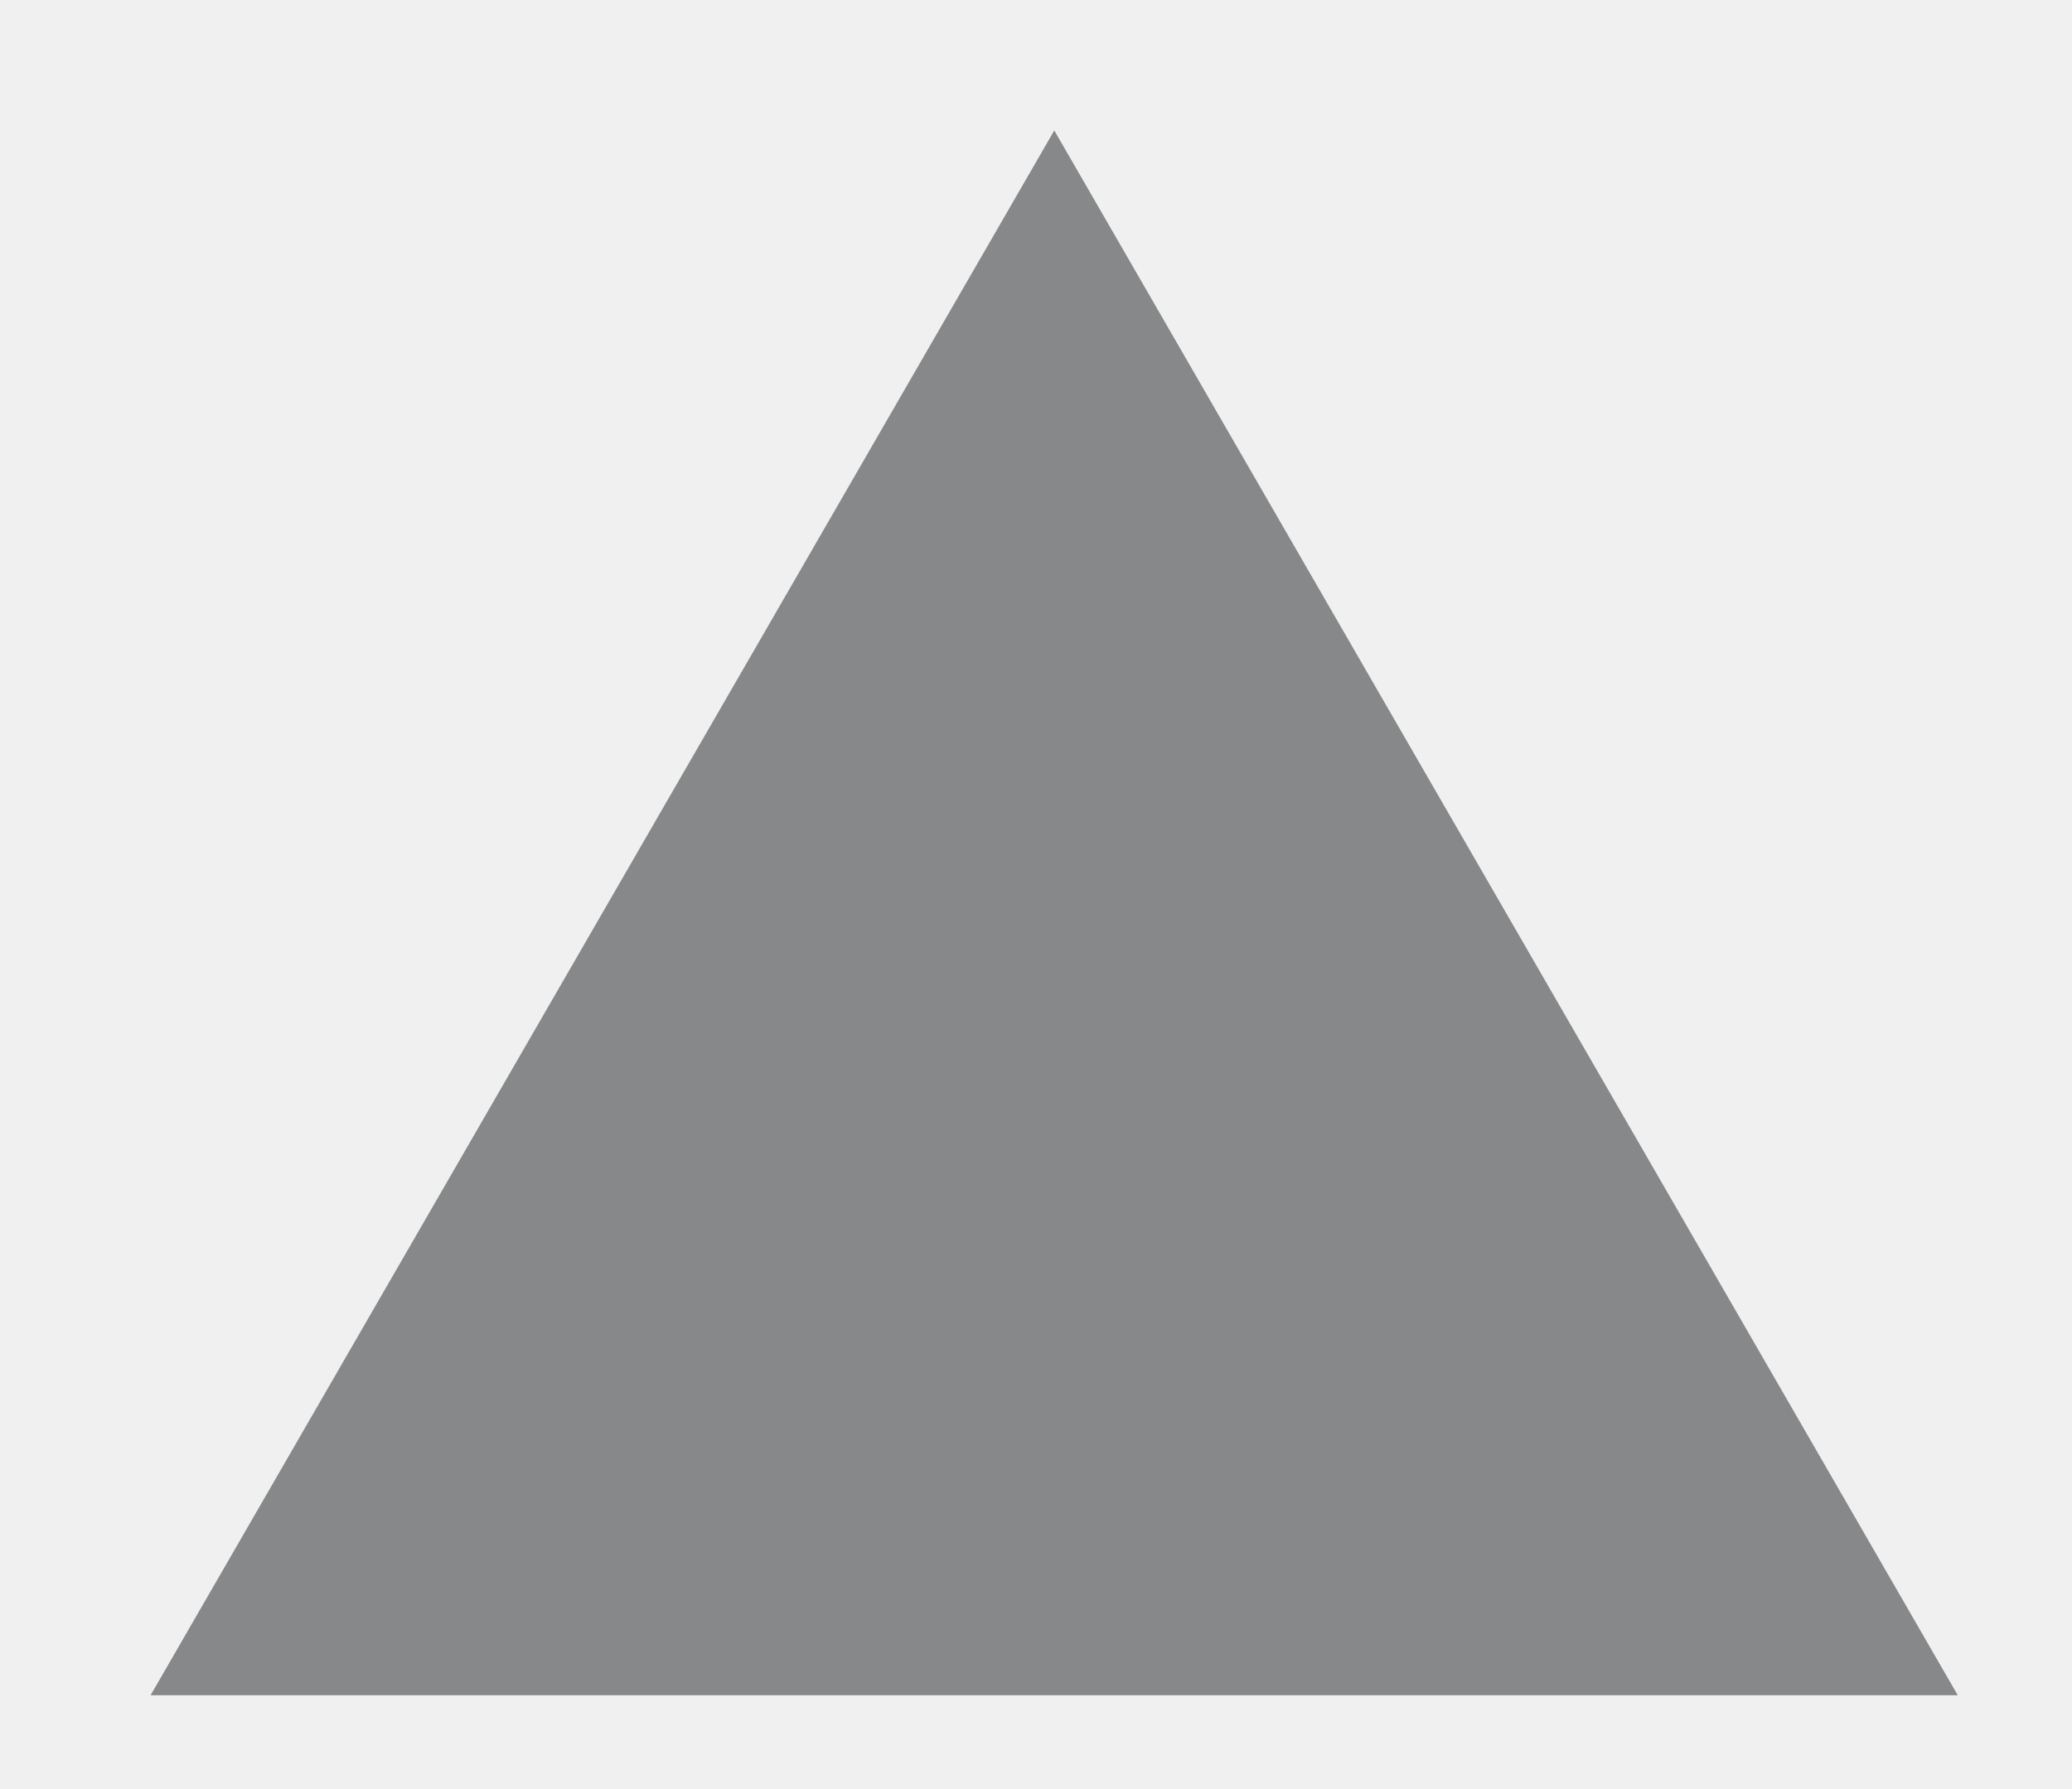
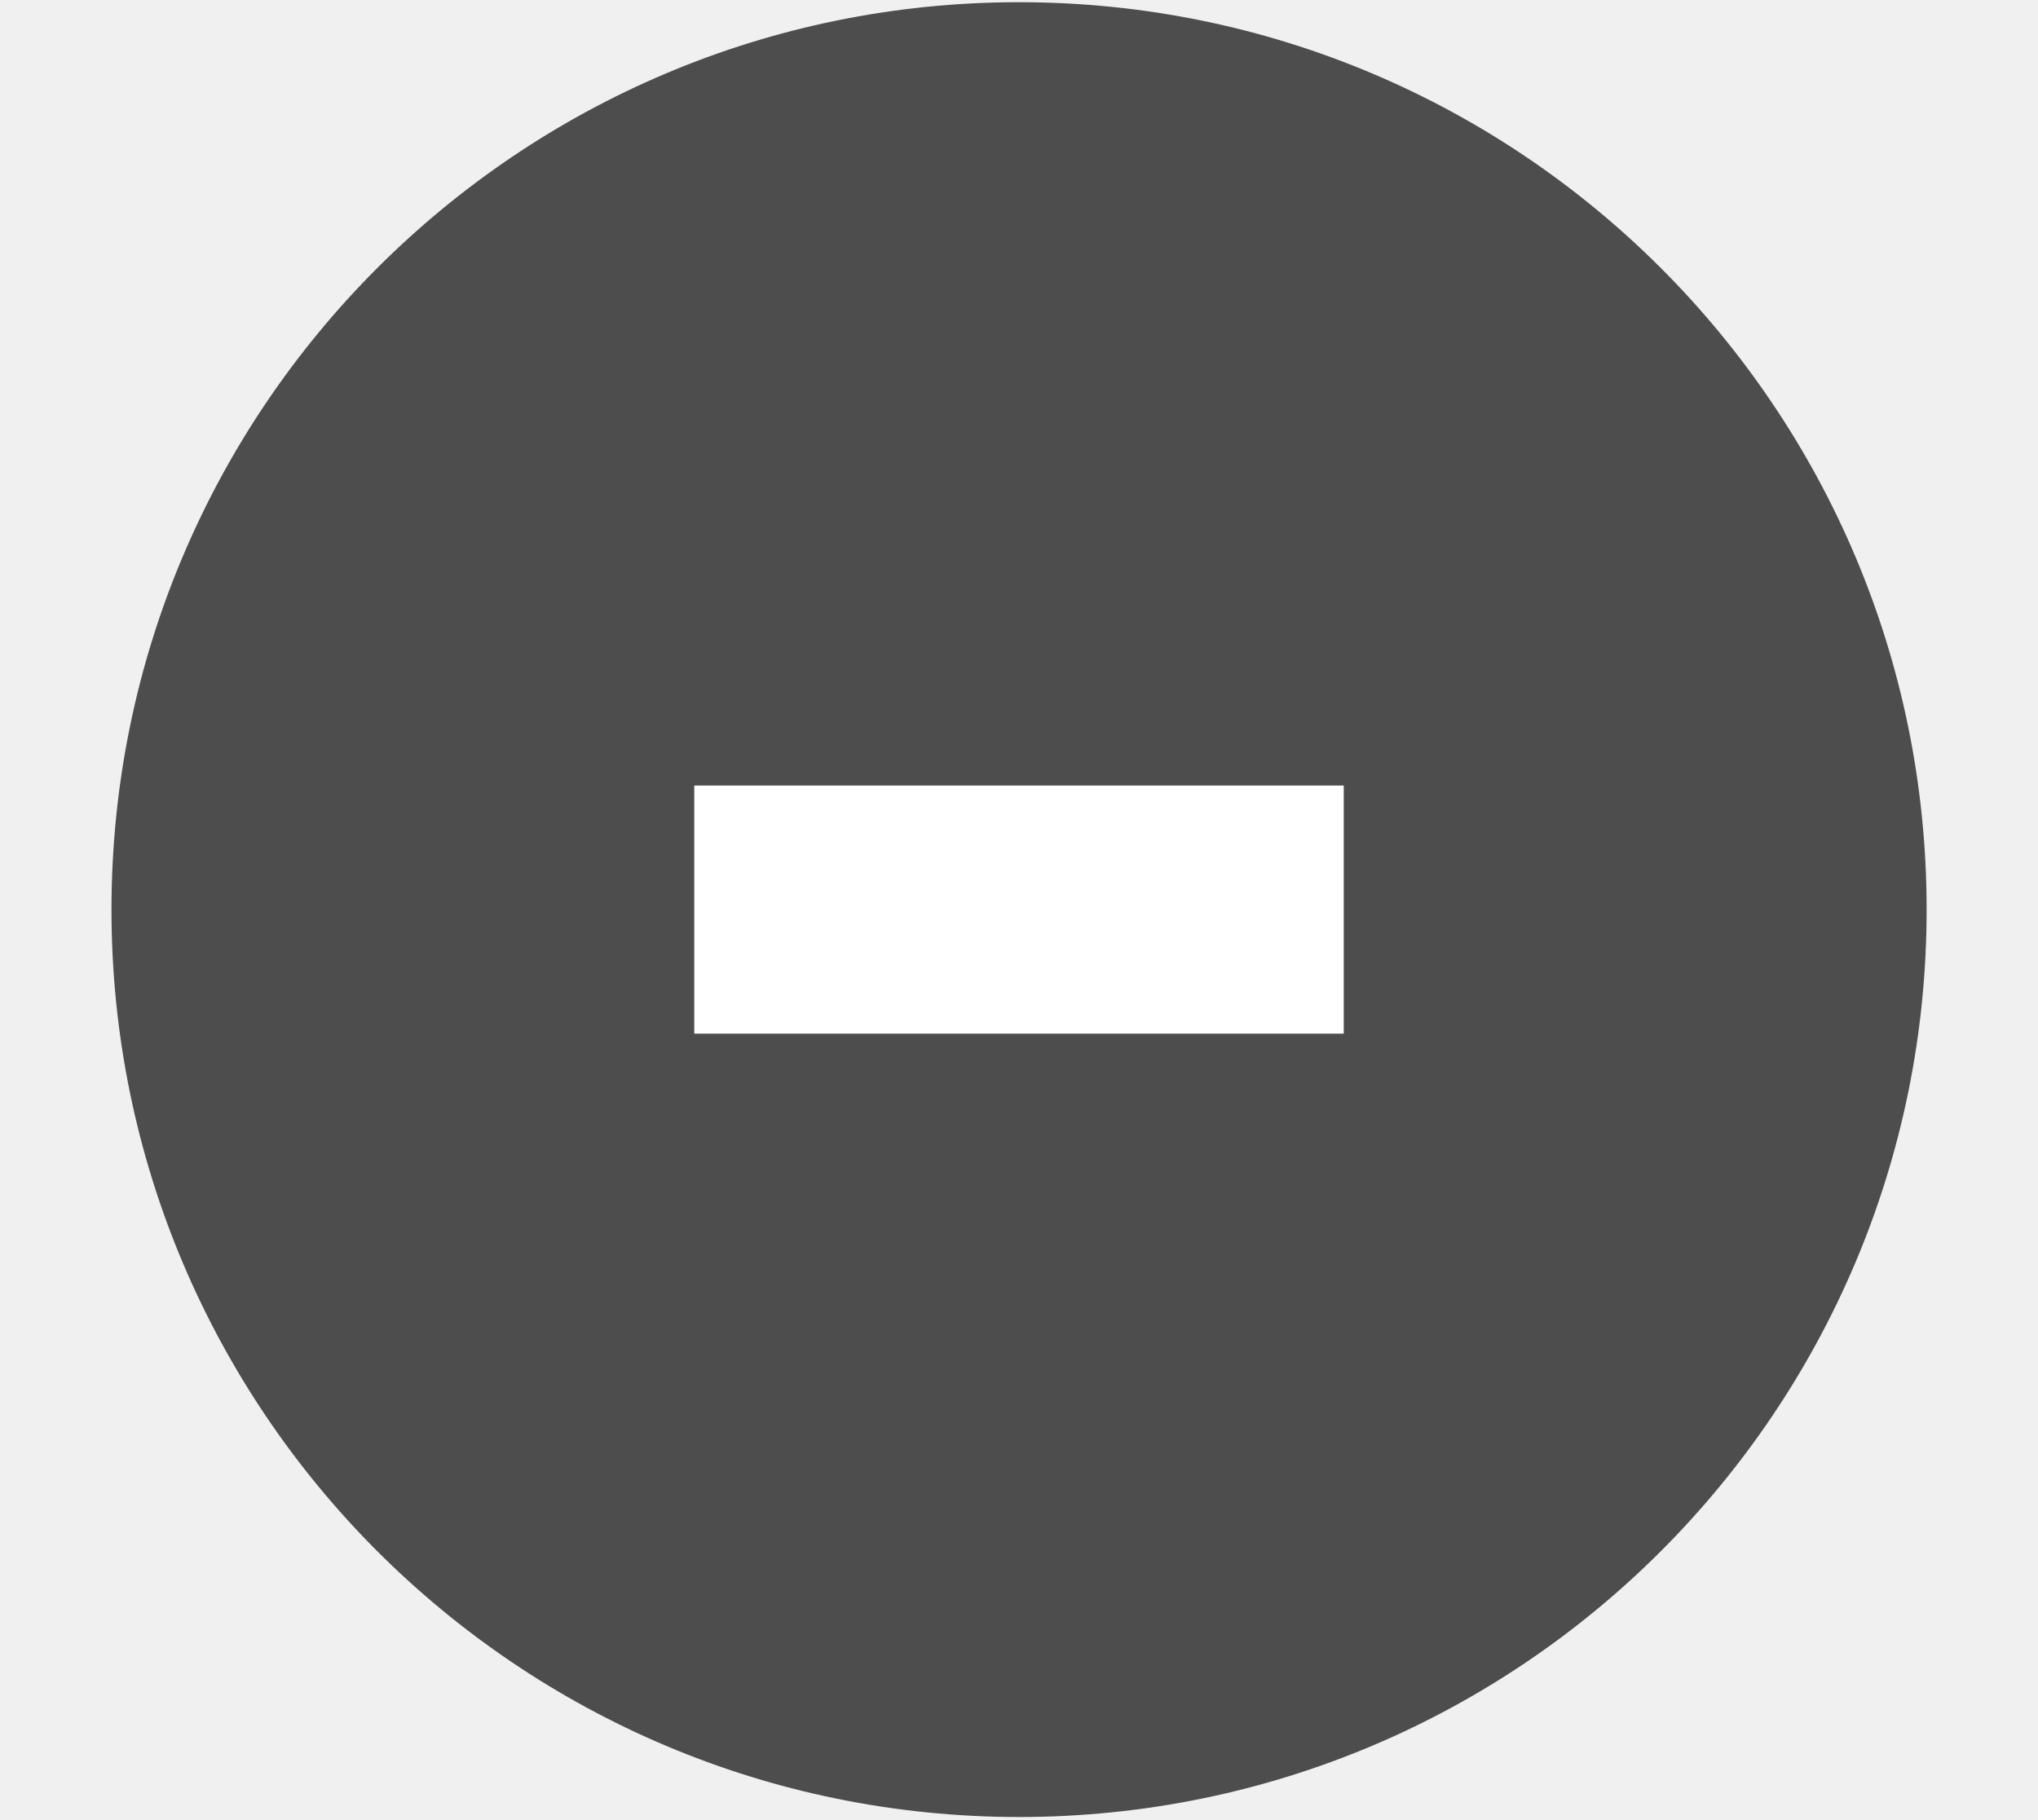
- <svg xmlns="http://www.w3.org/2000/svg" version="1.1" id="svg12553" x="0px" y="0px" width="19.5px" height="16.833px" viewBox="0 0 19.5 16.833" enable-background="new 0 0 19.5 16.833" xml:space="preserve">
-   <polygon fill="#868889" points="1.417,15.958 9.922,1.228 18.425,15.958 " />
+ <svg xmlns="http://www.w3.org/2000/svg" version="1.1" id="svg12553" x="0px" y="0px" width="19.415px" height="17.334px" viewBox="0 0 19.415 17.334" enable-background="new 0 0 19.415 17.334" xml:space="preserve">
+   <circle fill="#4D4D4D" cx="9.708" cy="8.667" r="8.646" />
+   <g>
+     <path fill="#FFFFFF" stroke="#FFFFFF" stroke-miterlimit="10" d="M12.301,7.985v1.364H7.114V7.985H12.301z" />
+   </g>
</svg>
